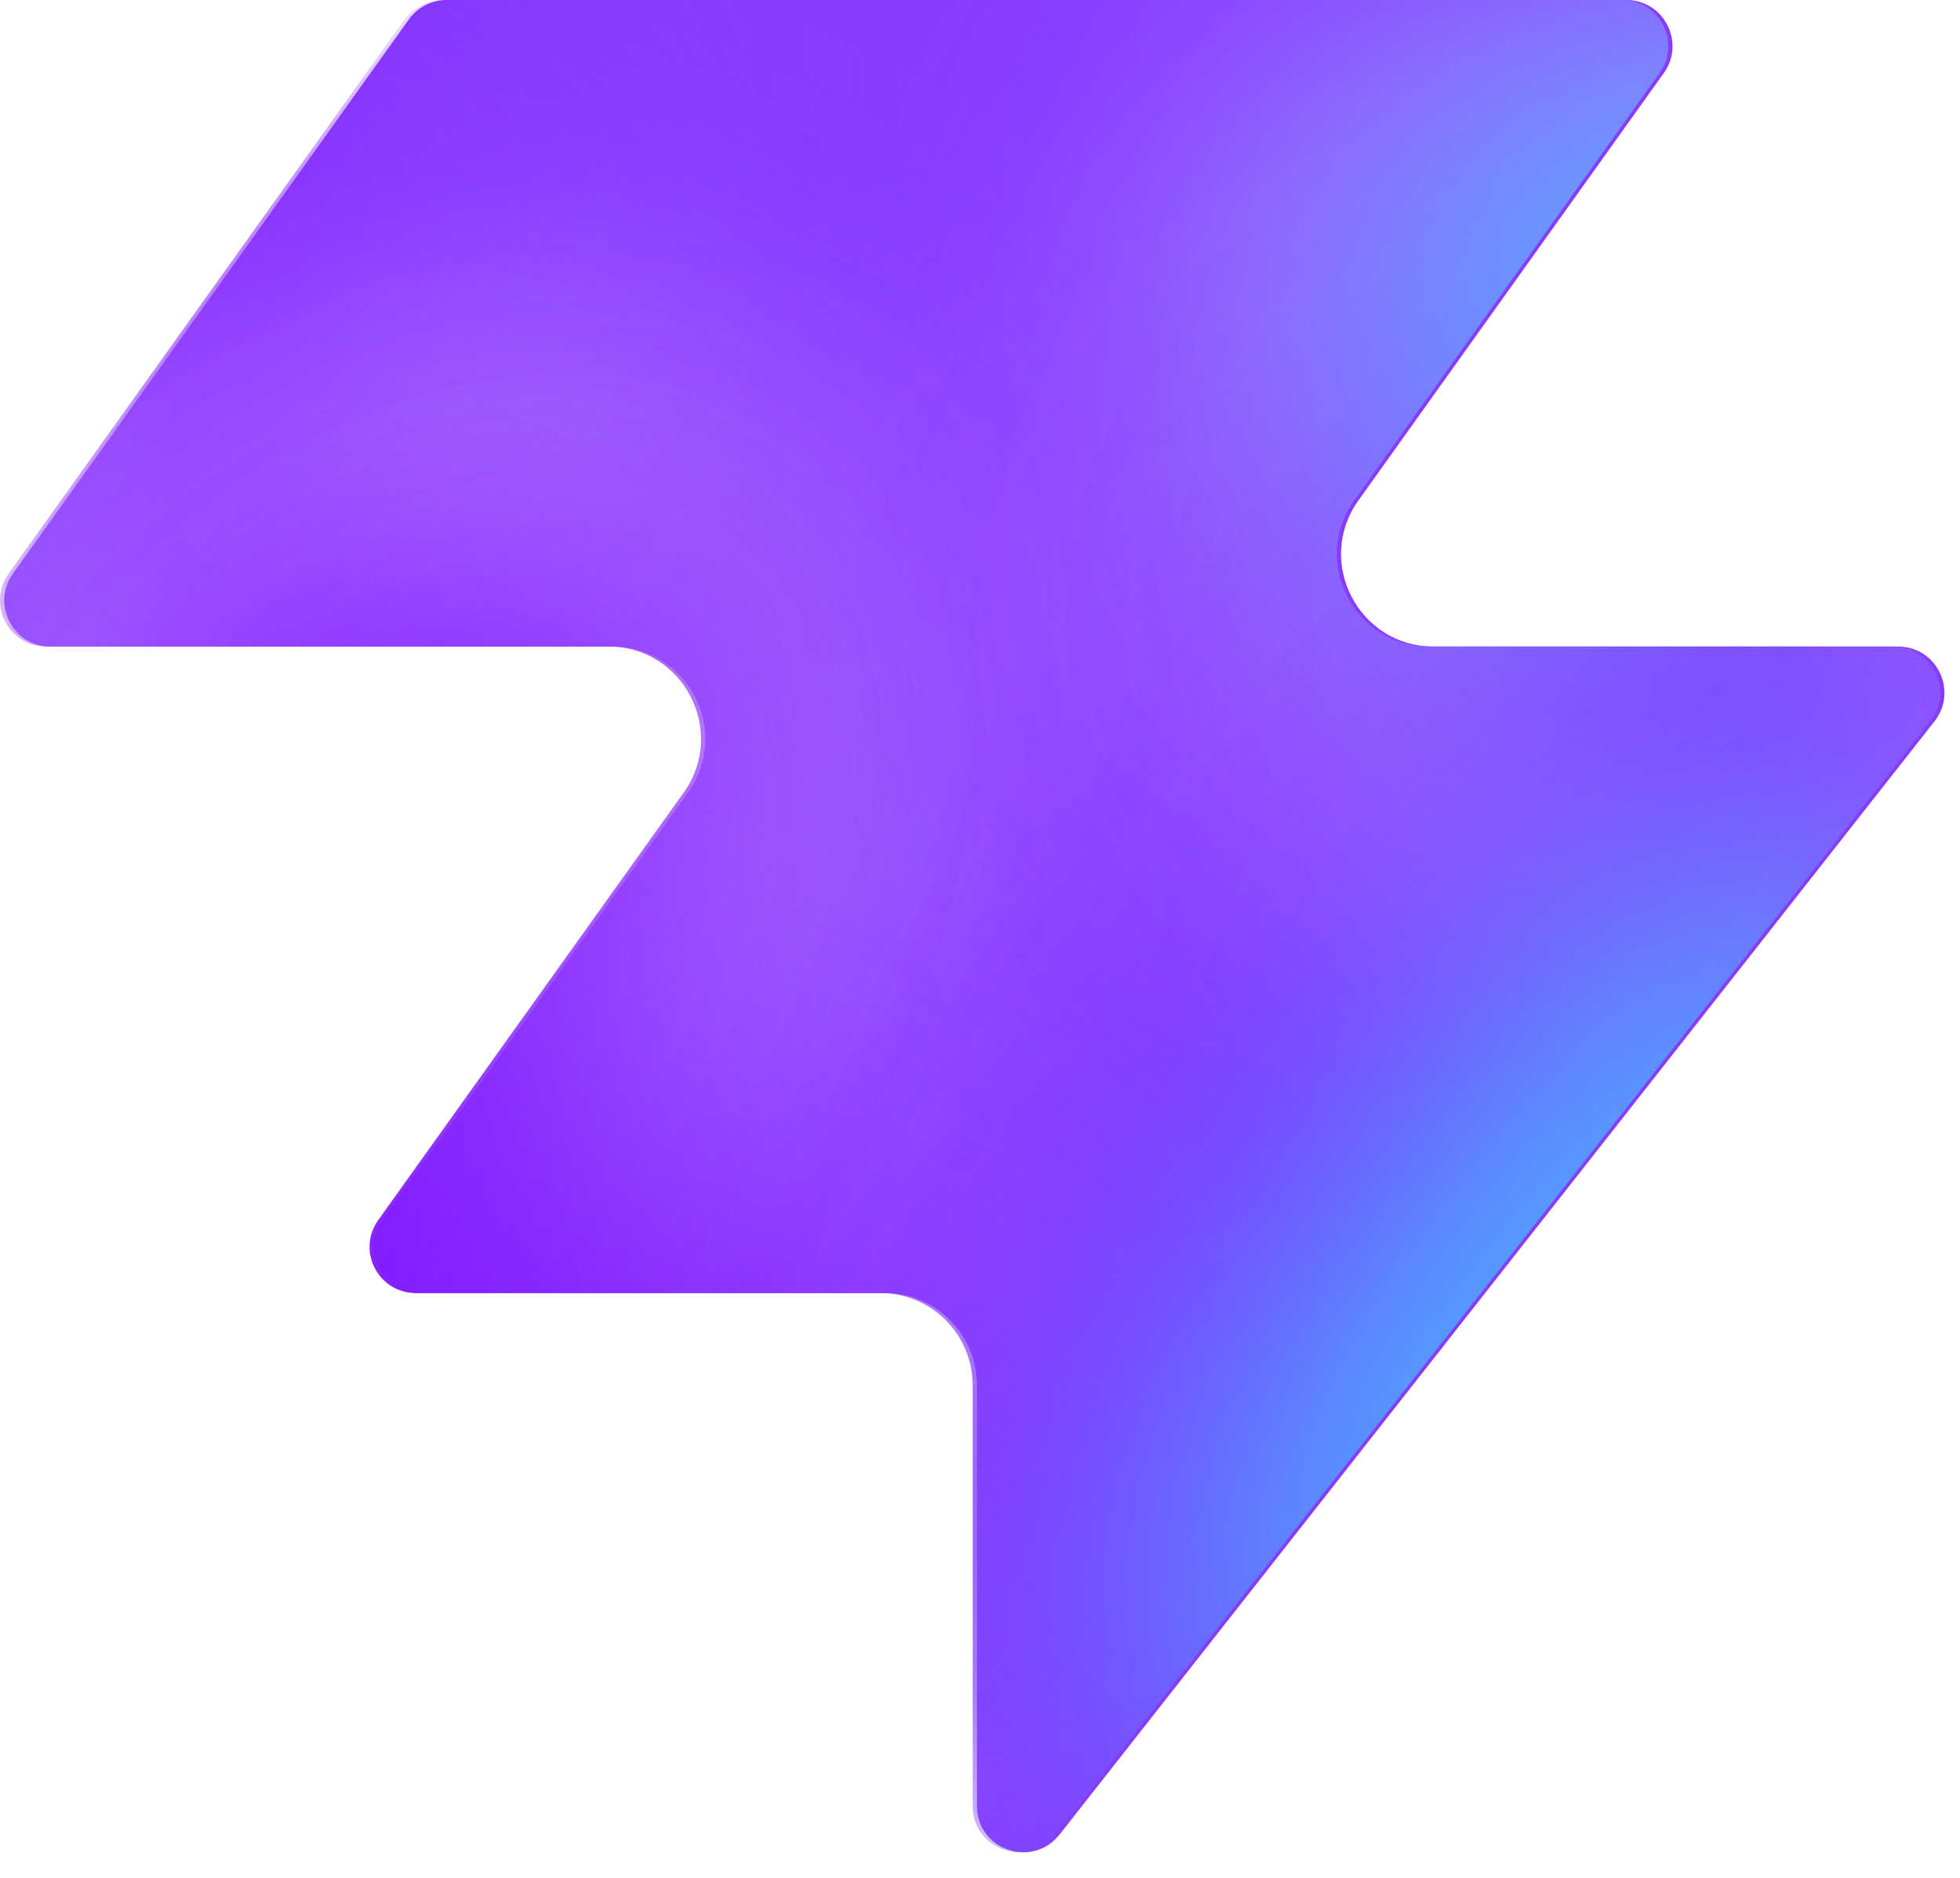
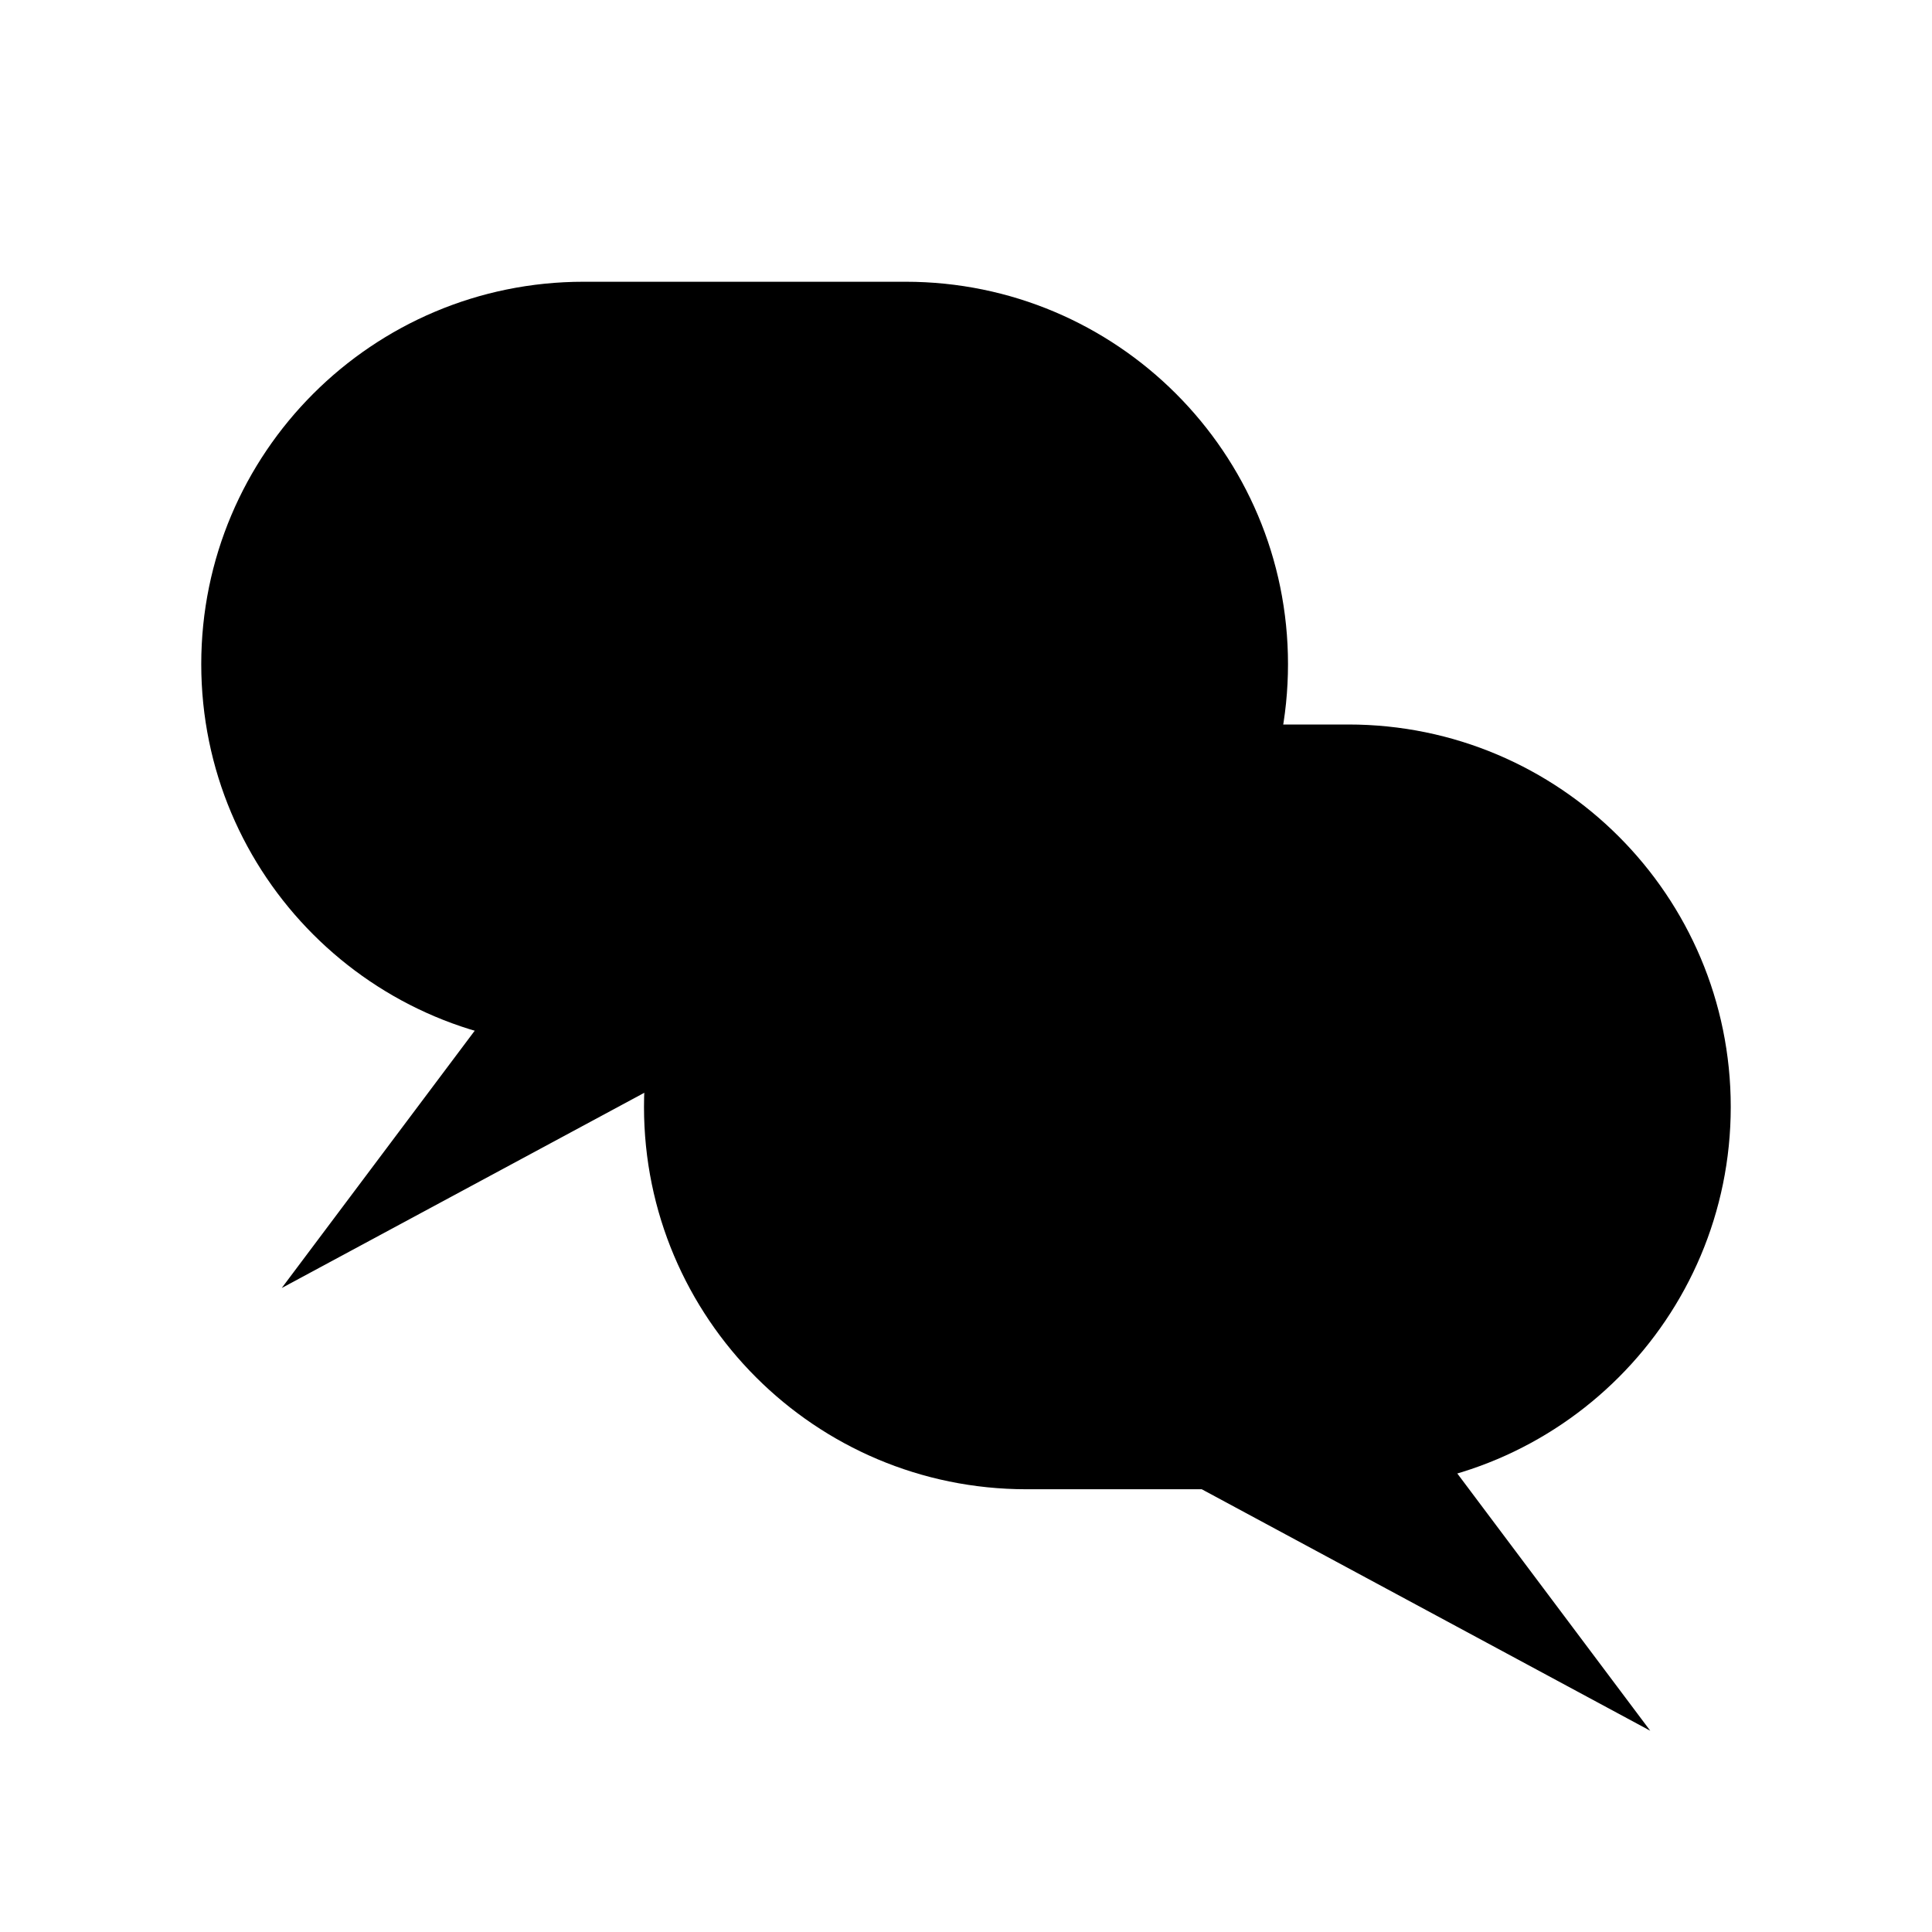
- <svg xmlns="http://www.w3.org/2000/svg" width="48" height="46" fill="none" viewBox="0 0 48 46">
-   <path fill="#863bff" d="M25.946 44.938c-.664.845-2.021.375-2.021-.698V33.937a2.26 2.26 0 0 0-2.262-2.262H10.287c-.92 0-1.456-1.04-.92-1.788l7.48-10.471c1.07-1.497 0-3.578-1.842-3.578H1.237c-.92 0-1.456-1.04-.92-1.788L10.013.474c.214-.297.556-.474.92-.474h28.894c.92 0 1.456 1.04.92 1.788l-7.48 10.471c-1.07 1.498 0 3.579 1.842 3.579h11.377c.943 0 1.473 1.088.89 1.83L25.947 44.94z" style="fill:#863bff;fill:color(display-p3 .525 .23 1);fill-opacity:1" />
-   <mask id="a" width="48" height="46" x="0" y="0" maskUnits="userSpaceOnUse" style="mask-type:alpha">
-     <path fill="#000" d="M25.842 44.938c-.664.844-2.021.375-2.021-.698V33.937a2.26 2.26 0 0 0-2.262-2.262H10.183c-.92 0-1.456-1.04-.92-1.788l7.48-10.471c1.07-1.498 0-3.579-1.842-3.579H1.133c-.92 0-1.456-1.04-.92-1.787L9.91.473c.214-.297.556-.474.92-.474h28.894c.92 0 1.456 1.04.92 1.788l-7.48 10.471c-1.07 1.498 0 3.578 1.842 3.578h11.377c.943 0 1.473 1.088.89 1.832L25.843 44.94z" style="fill:#000;fill-opacity:1" />
-   </mask>
-   <g mask="url(#a)">
-     <g filter="url(#b)">
-       <ellipse cx="5.508" cy="14.704" fill="#ede6ff" rx="5.508" ry="14.704" style="fill:#ede6ff;fill:color(display-p3 .927 .903 1);fill-opacity:1" transform="matrix(.00324 1 1 -.00324 -4.47 31.516)" />
-     </g>
-     <g filter="url(#c)">
-       <ellipse cx="10.399" cy="29.851" fill="#ede6ff" rx="10.399" ry="29.851" style="fill:#ede6ff;fill:color(display-p3 .927 .903 1);fill-opacity:1" transform="matrix(.00324 1 1 -.00324 -39.328 7.883)" />
-     </g>
-     <g filter="url(#d)">
-       <ellipse cx="5.508" cy="30.487" fill="#7e14ff" rx="5.508" ry="30.487" style="fill:#7e14ff;fill:color(display-p3 .492 .077 1);fill-opacity:1" transform="rotate(89.814 -25.913 -14.639)scale(1 -1)" />
-     </g>
-     <g filter="url(#e)">
-       <ellipse cx="5.508" cy="30.599" fill="#7e14ff" rx="5.508" ry="30.599" style="fill:#7e14ff;fill:color(display-p3 .492 .077 1);fill-opacity:1" transform="rotate(89.814 -32.644 -3.334)scale(1 -1)" />
-     </g>
-     <g filter="url(#f)">
-       <ellipse cx="5.508" cy="30.599" fill="#7e14ff" rx="5.508" ry="30.599" style="fill:#7e14ff;fill:color(display-p3 .492 .077 1);fill-opacity:1" transform="matrix(.00324 1 1 -.00324 -34.34 30.47)" />
-     </g>
-     <g filter="url(#g)">
-       <ellipse cx="14.072" cy="22.078" fill="#ede6ff" rx="14.072" ry="22.078" style="fill:#ede6ff;fill:color(display-p3 .927 .903 1);fill-opacity:1" transform="rotate(93.35 24.506 48.493)scale(-1 1)" />
-     </g>
-     <g filter="url(#h)">
-       <ellipse cx="3.47" cy="21.501" fill="#7e14ff" rx="3.47" ry="21.501" style="fill:#7e14ff;fill:color(display-p3 .492 .077 1);fill-opacity:1" transform="rotate(89.009 28.708 47.59)scale(-1 1)" />
-     </g>
-     <g filter="url(#i)">
-       <ellipse cx="3.47" cy="21.501" fill="#7e14ff" rx="3.47" ry="21.501" style="fill:#7e14ff;fill:color(display-p3 .492 .077 1);fill-opacity:1" transform="rotate(89.009 28.708 47.59)scale(-1 1)" />
-     </g>
-     <g filter="url(#j)">
-       <ellipse cx=".387" cy="8.972" fill="#7e14ff" rx="4.407" ry="29.108" style="fill:#7e14ff;fill:color(display-p3 .492 .077 1);fill-opacity:1" transform="rotate(39.51 .387 8.972)" />
-     </g>
-     <g filter="url(#k)">
-       <ellipse cx="47.523" cy="-6.092" fill="#7e14ff" rx="4.407" ry="29.108" style="fill:#7e14ff;fill:color(display-p3 .492 .077 1);fill-opacity:1" transform="rotate(37.892 47.523 -6.092)" />
-     </g>
-     <g filter="url(#l)">
-       <ellipse cx="41.412" cy="6.333" fill="#47bfff" rx="5.971" ry="9.665" style="fill:#47bfff;fill:color(display-p3 .28 .748 1);fill-opacity:1" transform="rotate(37.892 41.412 6.333)" />
-     </g>
-     <g filter="url(#m)">
-       <ellipse cx="-1.879" cy="38.332" fill="#7e14ff" rx="4.407" ry="29.108" style="fill:#7e14ff;fill:color(display-p3 .492 .077 1);fill-opacity:1" transform="rotate(37.892 -1.88 38.332)" />
-     </g>
-     <g filter="url(#n)">
-       <ellipse cx="-1.879" cy="38.332" fill="#7e14ff" rx="4.407" ry="29.108" style="fill:#7e14ff;fill:color(display-p3 .492 .077 1);fill-opacity:1" transform="rotate(37.892 -1.88 38.332)" />
-     </g>
-     <g filter="url(#o)">
-       <ellipse cx="35.651" cy="29.907" fill="#7e14ff" rx="4.407" ry="29.108" style="fill:#7e14ff;fill:color(display-p3 .492 .077 1);fill-opacity:1" transform="rotate(37.892 35.651 29.907)" />
-     </g>
-     <g filter="url(#p)">
-       <ellipse cx="38.418" cy="32.4" fill="#47bfff" rx="5.971" ry="15.297" style="fill:#47bfff;fill:color(display-p3 .28 .748 1);fill-opacity:1" transform="rotate(37.892 38.418 32.4)" />
-     </g>
-   </g>
-   <defs>
-     <filter id="b" width="60.045" height="41.654" x="-19.77" y="16.149" color-interpolation-filters="sRGB" filterUnits="userSpaceOnUse">
-       <feFlood flood-opacity="0" result="BackgroundImageFix" />
-       <feBlend in="SourceGraphic" in2="BackgroundImageFix" result="shape" />
-       <feGaussianBlur result="effect1_foregroundBlur_2002_17158" stdDeviation="7.659" />
-     </filter>
-     <filter id="c" width="90.34" height="51.437" x="-54.613" y="-7.533" color-interpolation-filters="sRGB" filterUnits="userSpaceOnUse">
-       <feFlood flood-opacity="0" result="BackgroundImageFix" />
-       <feBlend in="SourceGraphic" in2="BackgroundImageFix" result="shape" />
-       <feGaussianBlur result="effect1_foregroundBlur_2002_17158" stdDeviation="7.659" />
-     </filter>
-     <filter id="d" width="79.355" height="29.4" x="-49.64" y="2.03" color-interpolation-filters="sRGB" filterUnits="userSpaceOnUse">
-       <feFlood flood-opacity="0" result="BackgroundImageFix" />
-       <feBlend in="SourceGraphic" in2="BackgroundImageFix" result="shape" />
-       <feGaussianBlur result="effect1_foregroundBlur_2002_17158" stdDeviation="4.596" />
-     </filter>
-     <filter id="e" width="79.579" height="29.4" x="-45.045" y="20.029" color-interpolation-filters="sRGB" filterUnits="userSpaceOnUse">
-       <feFlood flood-opacity="0" result="BackgroundImageFix" />
-       <feBlend in="SourceGraphic" in2="BackgroundImageFix" result="shape" />
-       <feGaussianBlur result="effect1_foregroundBlur_2002_17158" stdDeviation="4.596" />
-     </filter>
-     <filter id="f" width="79.579" height="29.4" x="-43.513" y="21.178" color-interpolation-filters="sRGB" filterUnits="userSpaceOnUse">
-       <feFlood flood-opacity="0" result="BackgroundImageFix" />
-       <feBlend in="SourceGraphic" in2="BackgroundImageFix" result="shape" />
-       <feGaussianBlur result="effect1_foregroundBlur_2002_17158" stdDeviation="4.596" />
-     </filter>
-     <filter id="g" width="74.749" height="58.852" x="15.756" y="-17.901" color-interpolation-filters="sRGB" filterUnits="userSpaceOnUse">
-       <feFlood flood-opacity="0" result="BackgroundImageFix" />
-       <feBlend in="SourceGraphic" in2="BackgroundImageFix" result="shape" />
-       <feGaussianBlur result="effect1_foregroundBlur_2002_17158" stdDeviation="7.659" />
-     </filter>
-     <filter id="h" width="61.377" height="25.362" x="23.548" y="2.284" color-interpolation-filters="sRGB" filterUnits="userSpaceOnUse">
-       <feFlood flood-opacity="0" result="BackgroundImageFix" />
-       <feBlend in="SourceGraphic" in2="BackgroundImageFix" result="shape" />
-       <feGaussianBlur result="effect1_foregroundBlur_2002_17158" stdDeviation="4.596" />
-     </filter>
-     <filter id="i" width="61.377" height="25.362" x="23.548" y="2.284" color-interpolation-filters="sRGB" filterUnits="userSpaceOnUse">
-       <feFlood flood-opacity="0" result="BackgroundImageFix" />
-       <feBlend in="SourceGraphic" in2="BackgroundImageFix" result="shape" />
-       <feGaussianBlur result="effect1_foregroundBlur_2002_17158" stdDeviation="4.596" />
-     </filter>
-     <filter id="j" width="56.045" height="63.649" x="-27.636" y="-22.853" color-interpolation-filters="sRGB" filterUnits="userSpaceOnUse">
-       <feFlood flood-opacity="0" result="BackgroundImageFix" />
-       <feBlend in="SourceGraphic" in2="BackgroundImageFix" result="shape" />
-       <feGaussianBlur result="effect1_foregroundBlur_2002_17158" stdDeviation="4.596" />
-     </filter>
-     <filter id="k" width="54.814" height="64.646" x="20.116" y="-38.415" color-interpolation-filters="sRGB" filterUnits="userSpaceOnUse">
-       <feFlood flood-opacity="0" result="BackgroundImageFix" />
-       <feBlend in="SourceGraphic" in2="BackgroundImageFix" result="shape" />
-       <feGaussianBlur result="effect1_foregroundBlur_2002_17158" stdDeviation="4.596" />
-     </filter>
-     <filter id="l" width="33.541" height="35.313" x="24.641" y="-11.323" color-interpolation-filters="sRGB" filterUnits="userSpaceOnUse">
-       <feFlood flood-opacity="0" result="BackgroundImageFix" />
-       <feBlend in="SourceGraphic" in2="BackgroundImageFix" result="shape" />
-       <feGaussianBlur result="effect1_foregroundBlur_2002_17158" stdDeviation="4.596" />
-     </filter>
-     <filter id="m" width="54.814" height="64.646" x="-29.286" y="6.009" color-interpolation-filters="sRGB" filterUnits="userSpaceOnUse">
-       <feFlood flood-opacity="0" result="BackgroundImageFix" />
-       <feBlend in="SourceGraphic" in2="BackgroundImageFix" result="shape" />
-       <feGaussianBlur result="effect1_foregroundBlur_2002_17158" stdDeviation="4.596" />
-     </filter>
-     <filter id="n" width="54.814" height="64.646" x="-29.286" y="6.009" color-interpolation-filters="sRGB" filterUnits="userSpaceOnUse">
-       <feFlood flood-opacity="0" result="BackgroundImageFix" />
-       <feBlend in="SourceGraphic" in2="BackgroundImageFix" result="shape" />
-       <feGaussianBlur result="effect1_foregroundBlur_2002_17158" stdDeviation="4.596" />
-     </filter>
-     <filter id="o" width="54.814" height="64.646" x="8.244" y="-2.416" color-interpolation-filters="sRGB" filterUnits="userSpaceOnUse">
-       <feFlood flood-opacity="0" result="BackgroundImageFix" />
-       <feBlend in="SourceGraphic" in2="BackgroundImageFix" result="shape" />
-       <feGaussianBlur result="effect1_foregroundBlur_2002_17158" stdDeviation="4.596" />
-     </filter>
-     <filter id="p" width="39.409" height="43.623" x="18.713" y="10.588" color-interpolation-filters="sRGB" filterUnits="userSpaceOnUse">
-       <feFlood flood-opacity="0" result="BackgroundImageFix" />
-       <feBlend in="SourceGraphic" in2="BackgroundImageFix" result="shape" />
-       <feGaussianBlur result="effect1_foregroundBlur_2002_17158" stdDeviation="4.596" />
-     </filter>
-   </defs>
+ <svg xmlns="http://www.w3.org/2000/svg" viewBox="0 0 48 48">
+   <style>
+     .bubble-narrator { fill: oklch(0.97 0 0); stroke: oklch(0.708 0 0); stroke-width: 1; }
+     .bubble-player { fill: oklch(0.205 0 0); }
+     @media (prefers-color-scheme: dark) {
+       .bubble-narrator { fill: oklch(0.269 0 0); stroke: oklch(0.556 0 0); }
+       .bubble-player { fill: oklch(0.922 0 0); }
+     }
+   </style>
+   <path class="bubble-narrator" d="M13 24 L7 32 L20 25 Z" />
+   <rect class="bubble-narrator" x="5" y="7" width="27" height="19" rx="9.5" />
+   <path class="bubble-player" d="M35 35 L41 43 L28 36 Z" />
+   <rect class="bubble-player" x="16" y="18" width="27" height="19" rx="9.5" />
</svg>
